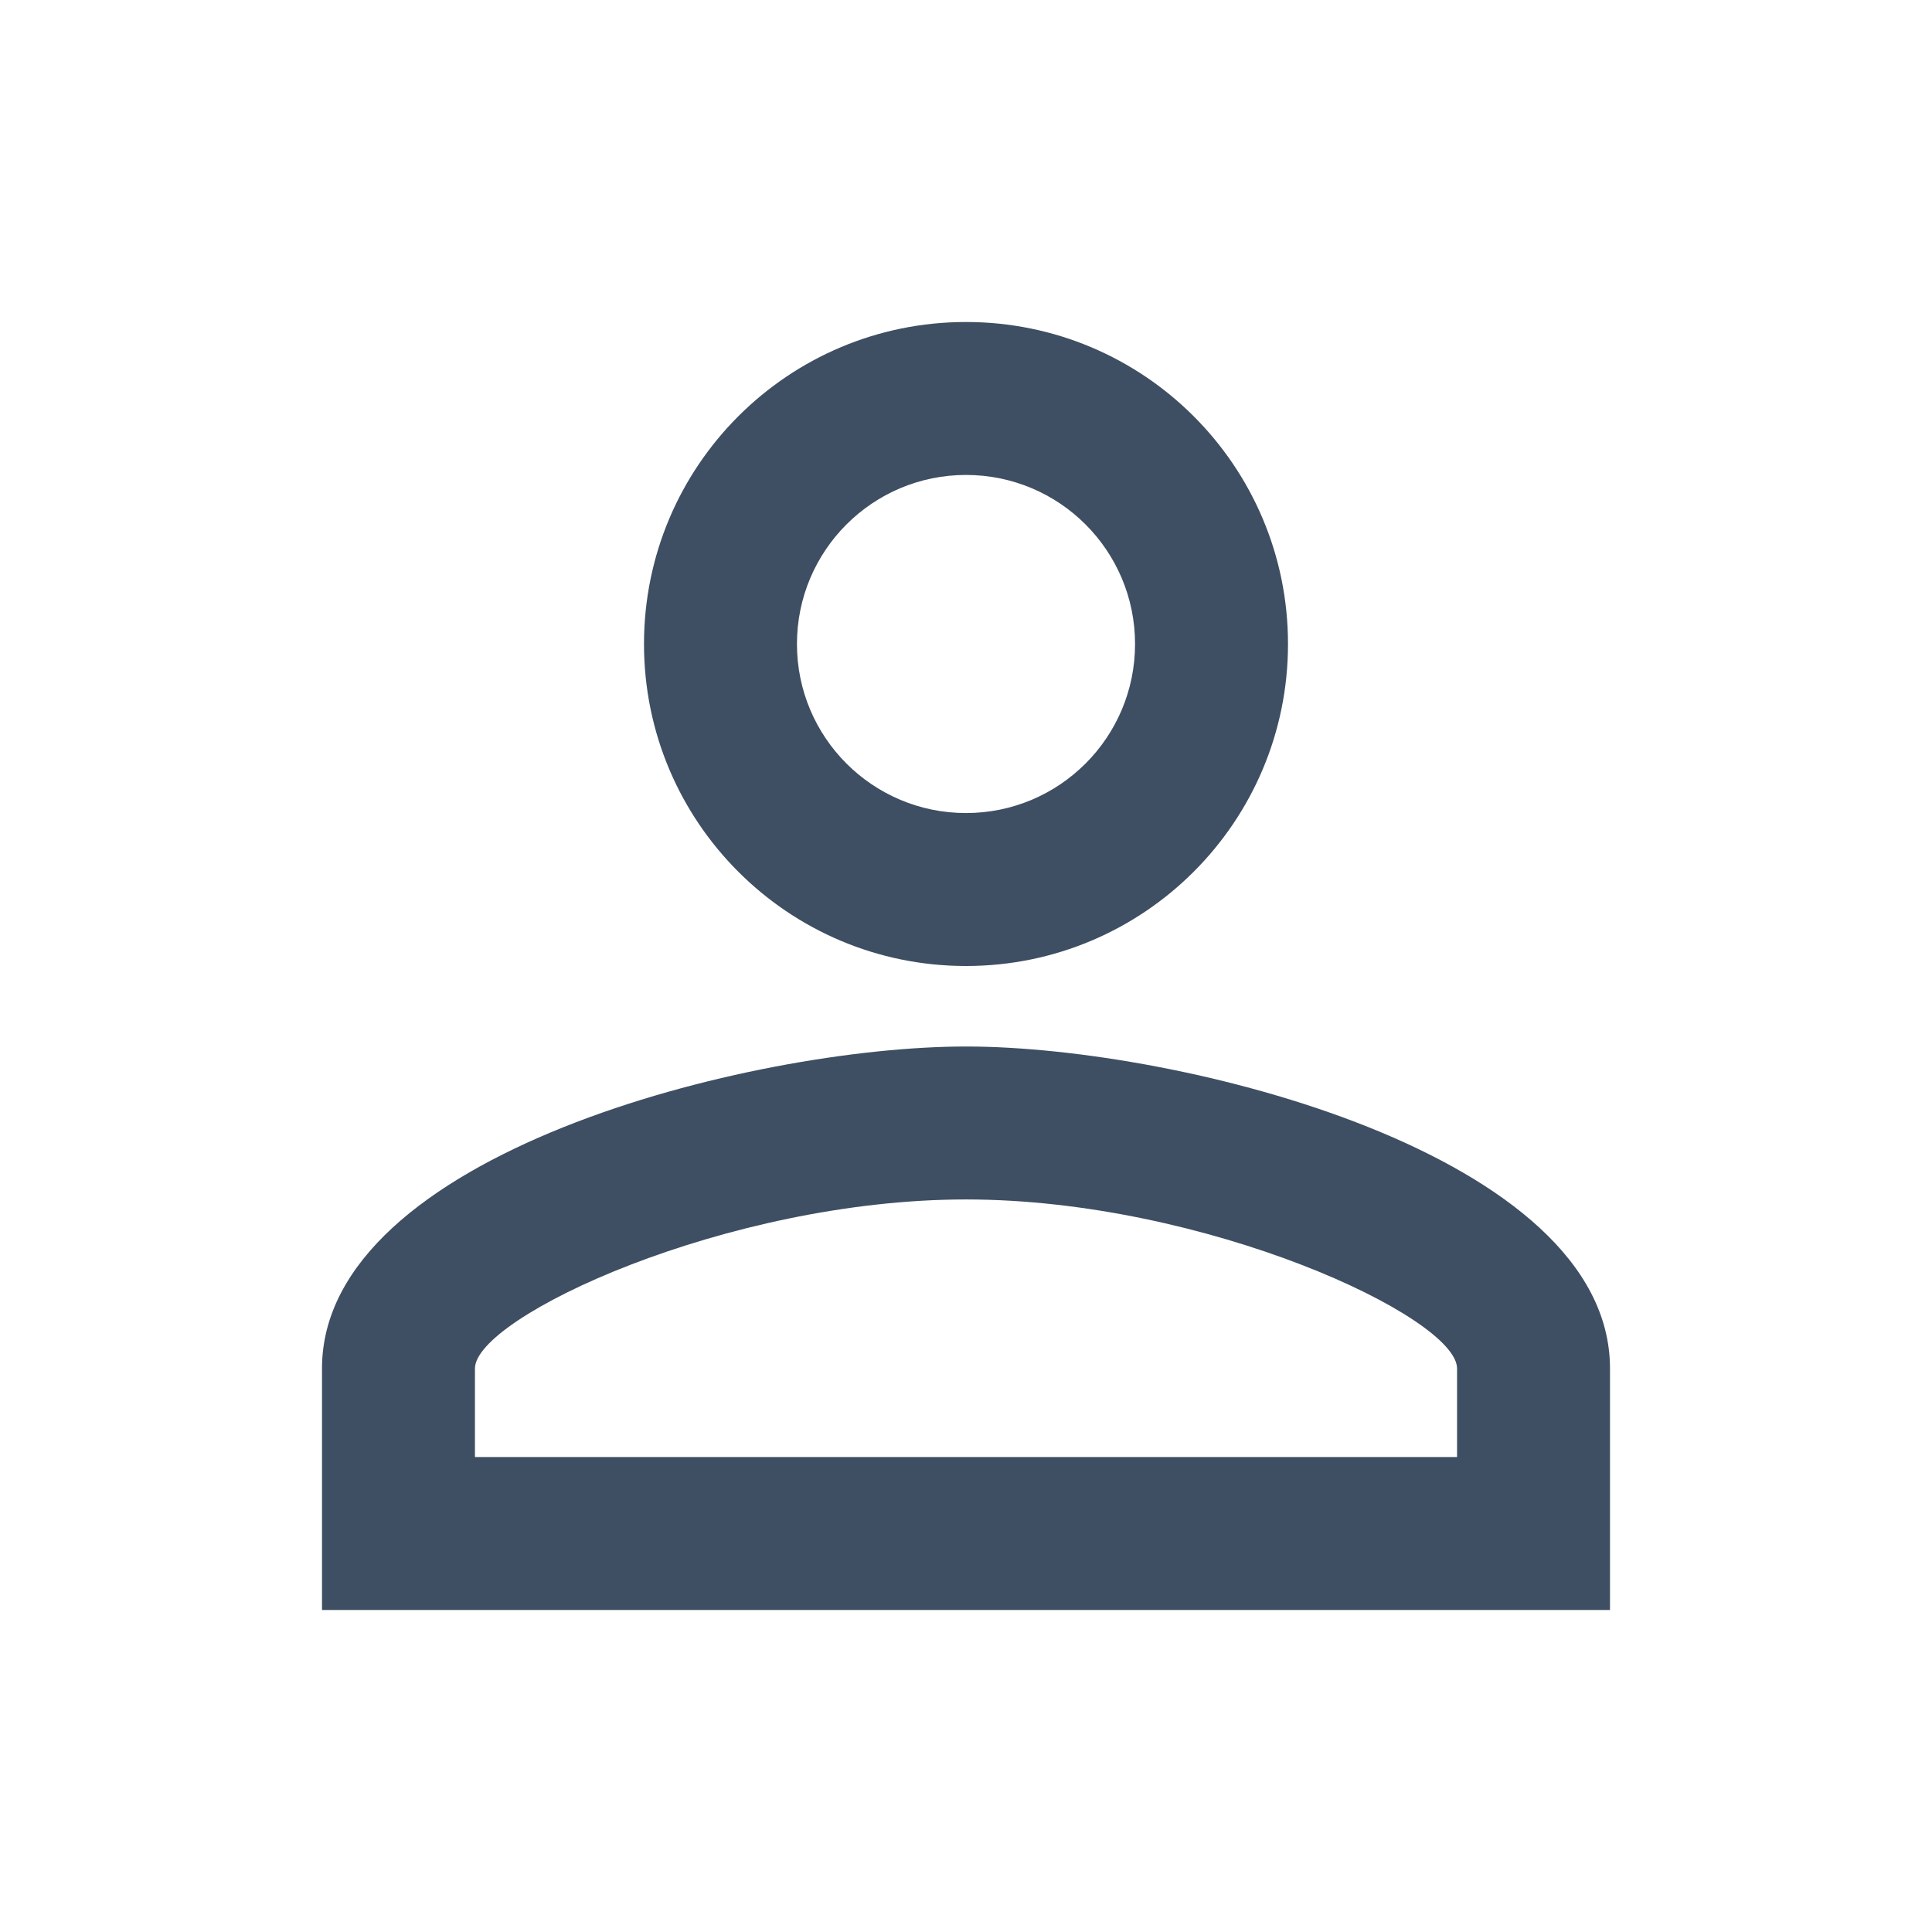
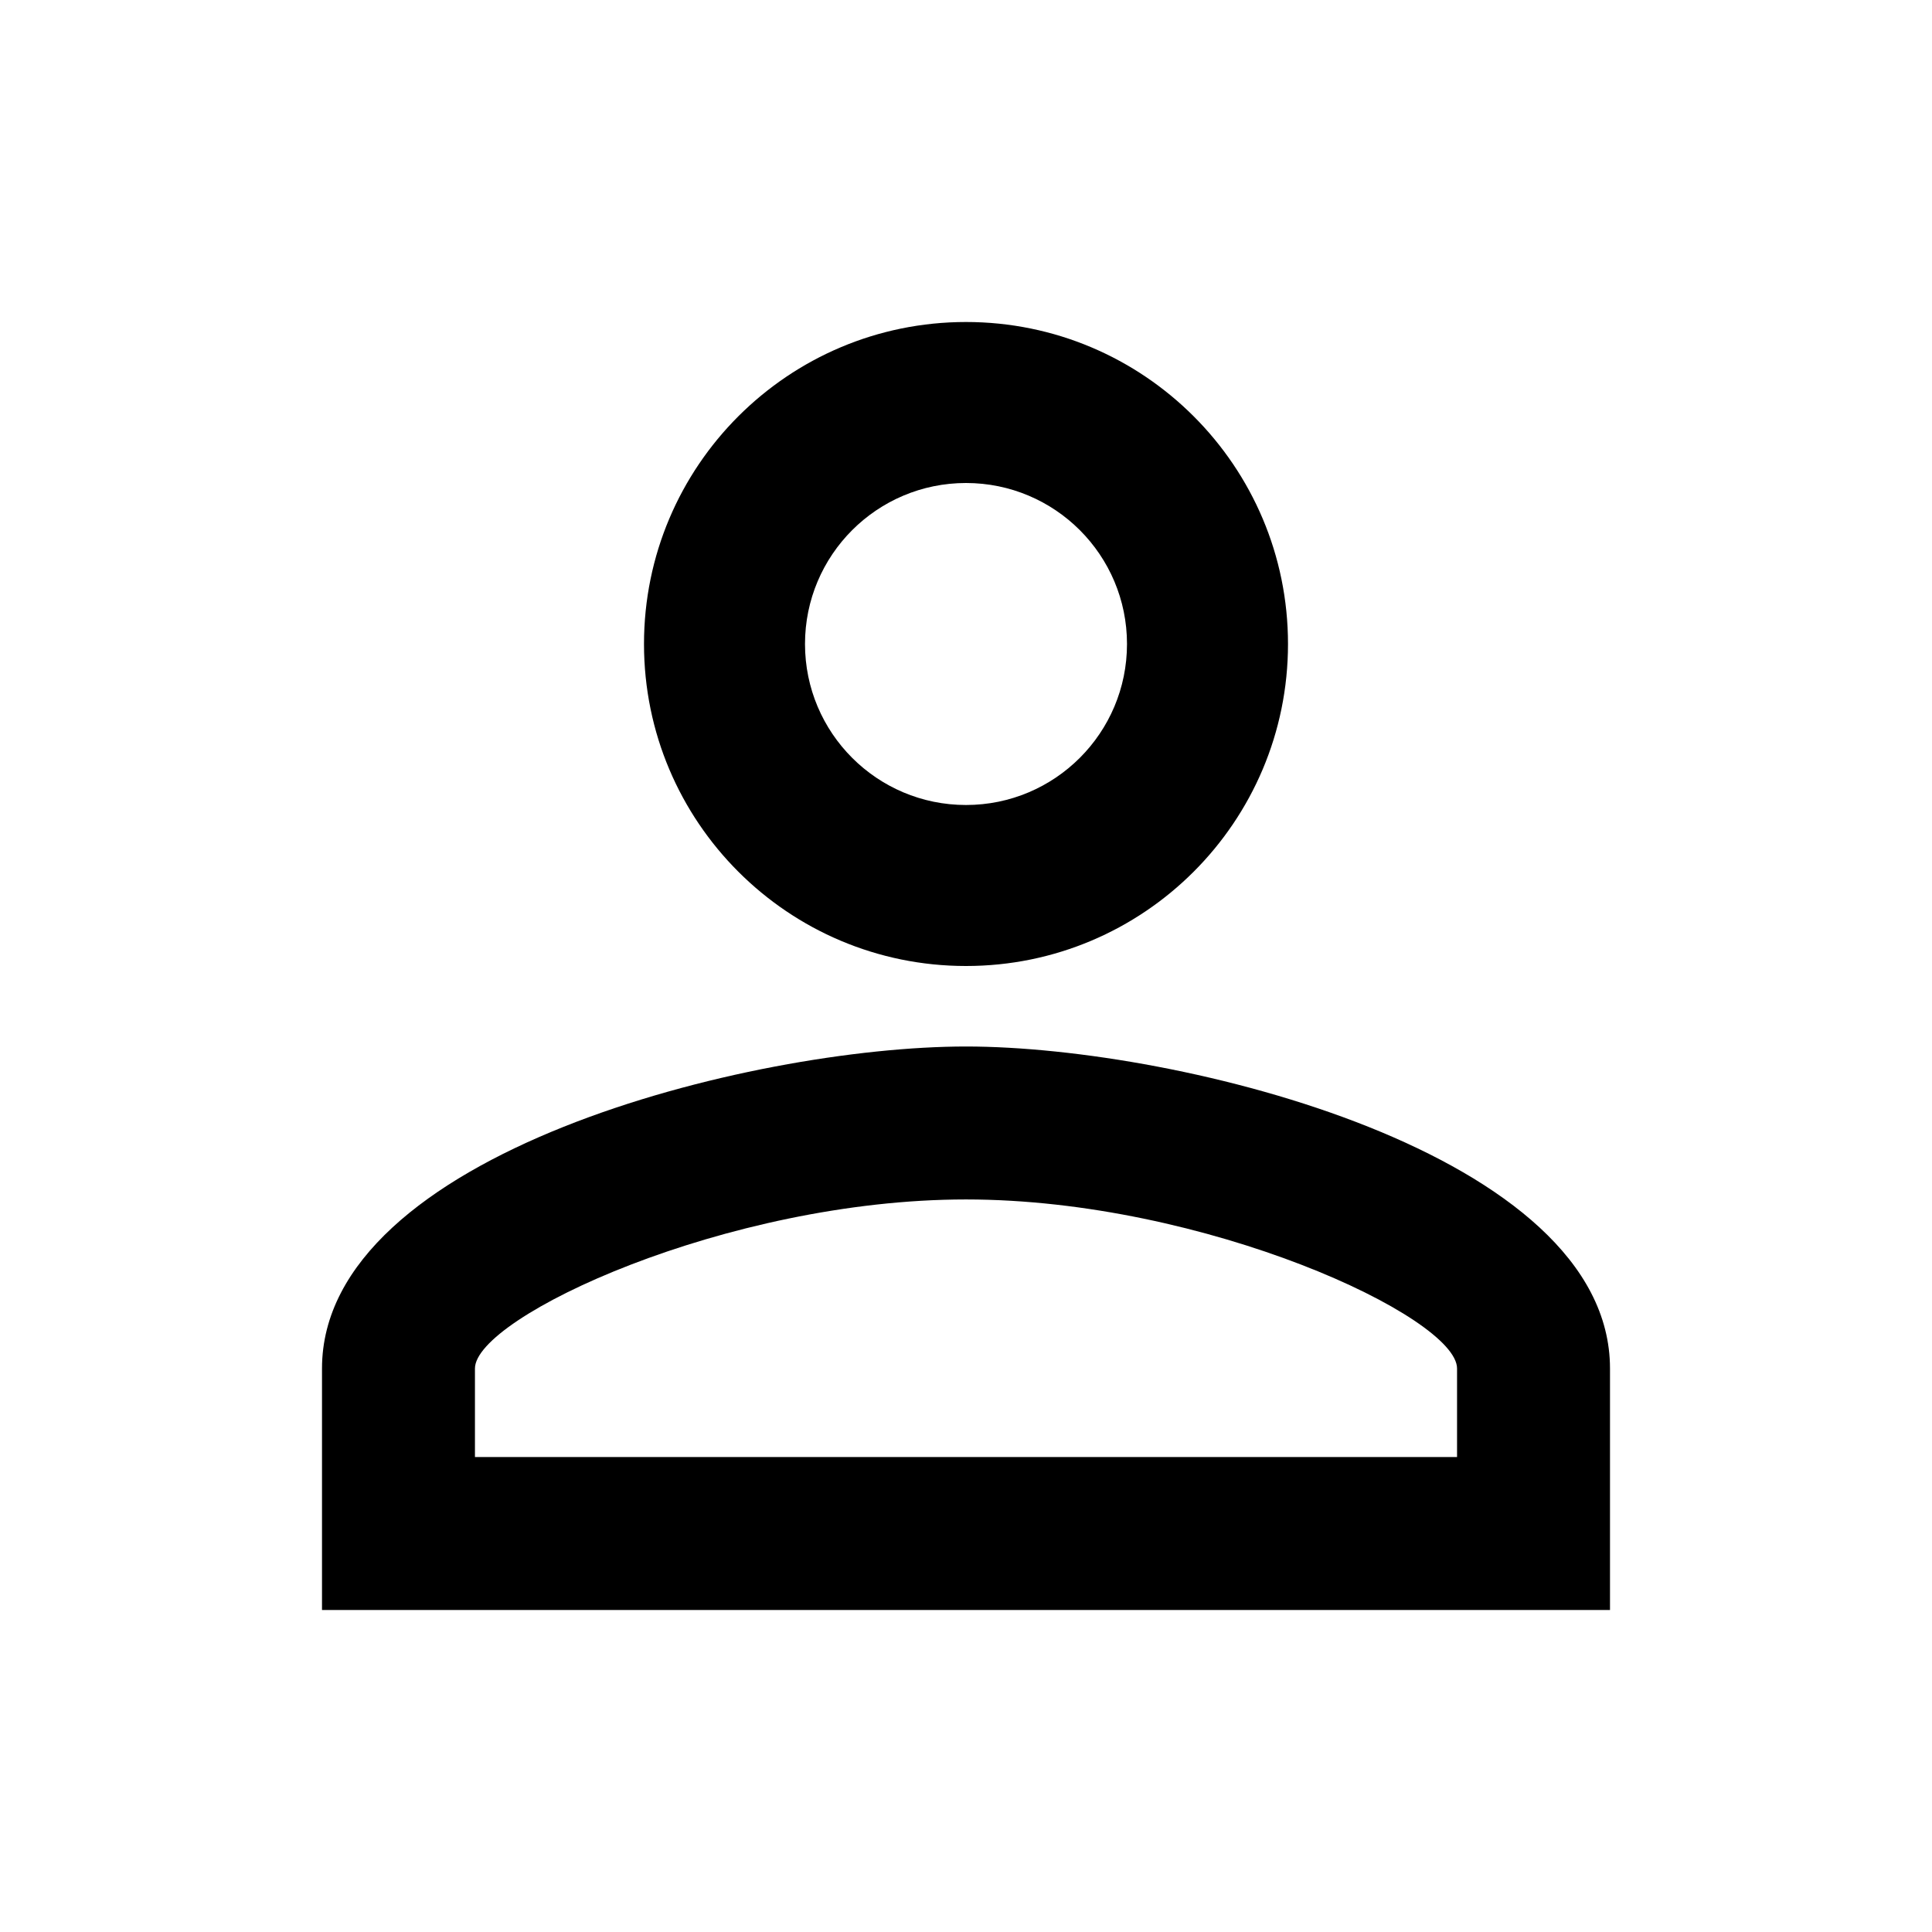
- <svg xmlns="http://www.w3.org/2000/svg" viewBox="0 0 24 24" width="24" height="24">
-   <path d="M12 5.9c1.16 0 2.1.94 2.1 2.1s-.94 2.1-2.1 2.1S9.9 9.16 9.9 8s.94-2.1 2.1-2.1m0 9c2.97 0 6.1 1.46 6.1 2.1v1.1H5.9V17c0-.64 3.13-2.1 6.1-2.1M12 4C9.79 4 8 5.79 8 8s1.79 4 4 4 4-1.79 4-4-1.79-4-4-4zm0 9c-2.67 0-8 1.34-8 4v3h16v-3c0-2.66-5.33-4-8-4z" fill="#3E4E63" />
+ <svg xmlns="http://www.w3.org/2000/svg" width="24" height="24" viewBox="0 0 24 24">
+   <path fill="currentColor" d="M12 4a4 4 0 0 1 4 4a4 4 0 0 1-4 4a4 4 0 0 1-4-4a4 4 0 0 1 4-4m0 2a2 2 0 0 0-2 2a2 2 0 0 0 2 2a2 2 0 0 0 2-2a2 2 0 0 0-2-2m0 7c2.67 0 8 1.33 8 4v3H4v-3c0-2.67 5.33-4 8-4m0 1.9c-2.97 0-6.1 1.46-6.1 2.1v1.1h12.2V17c0-.64-3.13-2.1-6.1-2.1" />
</svg>
